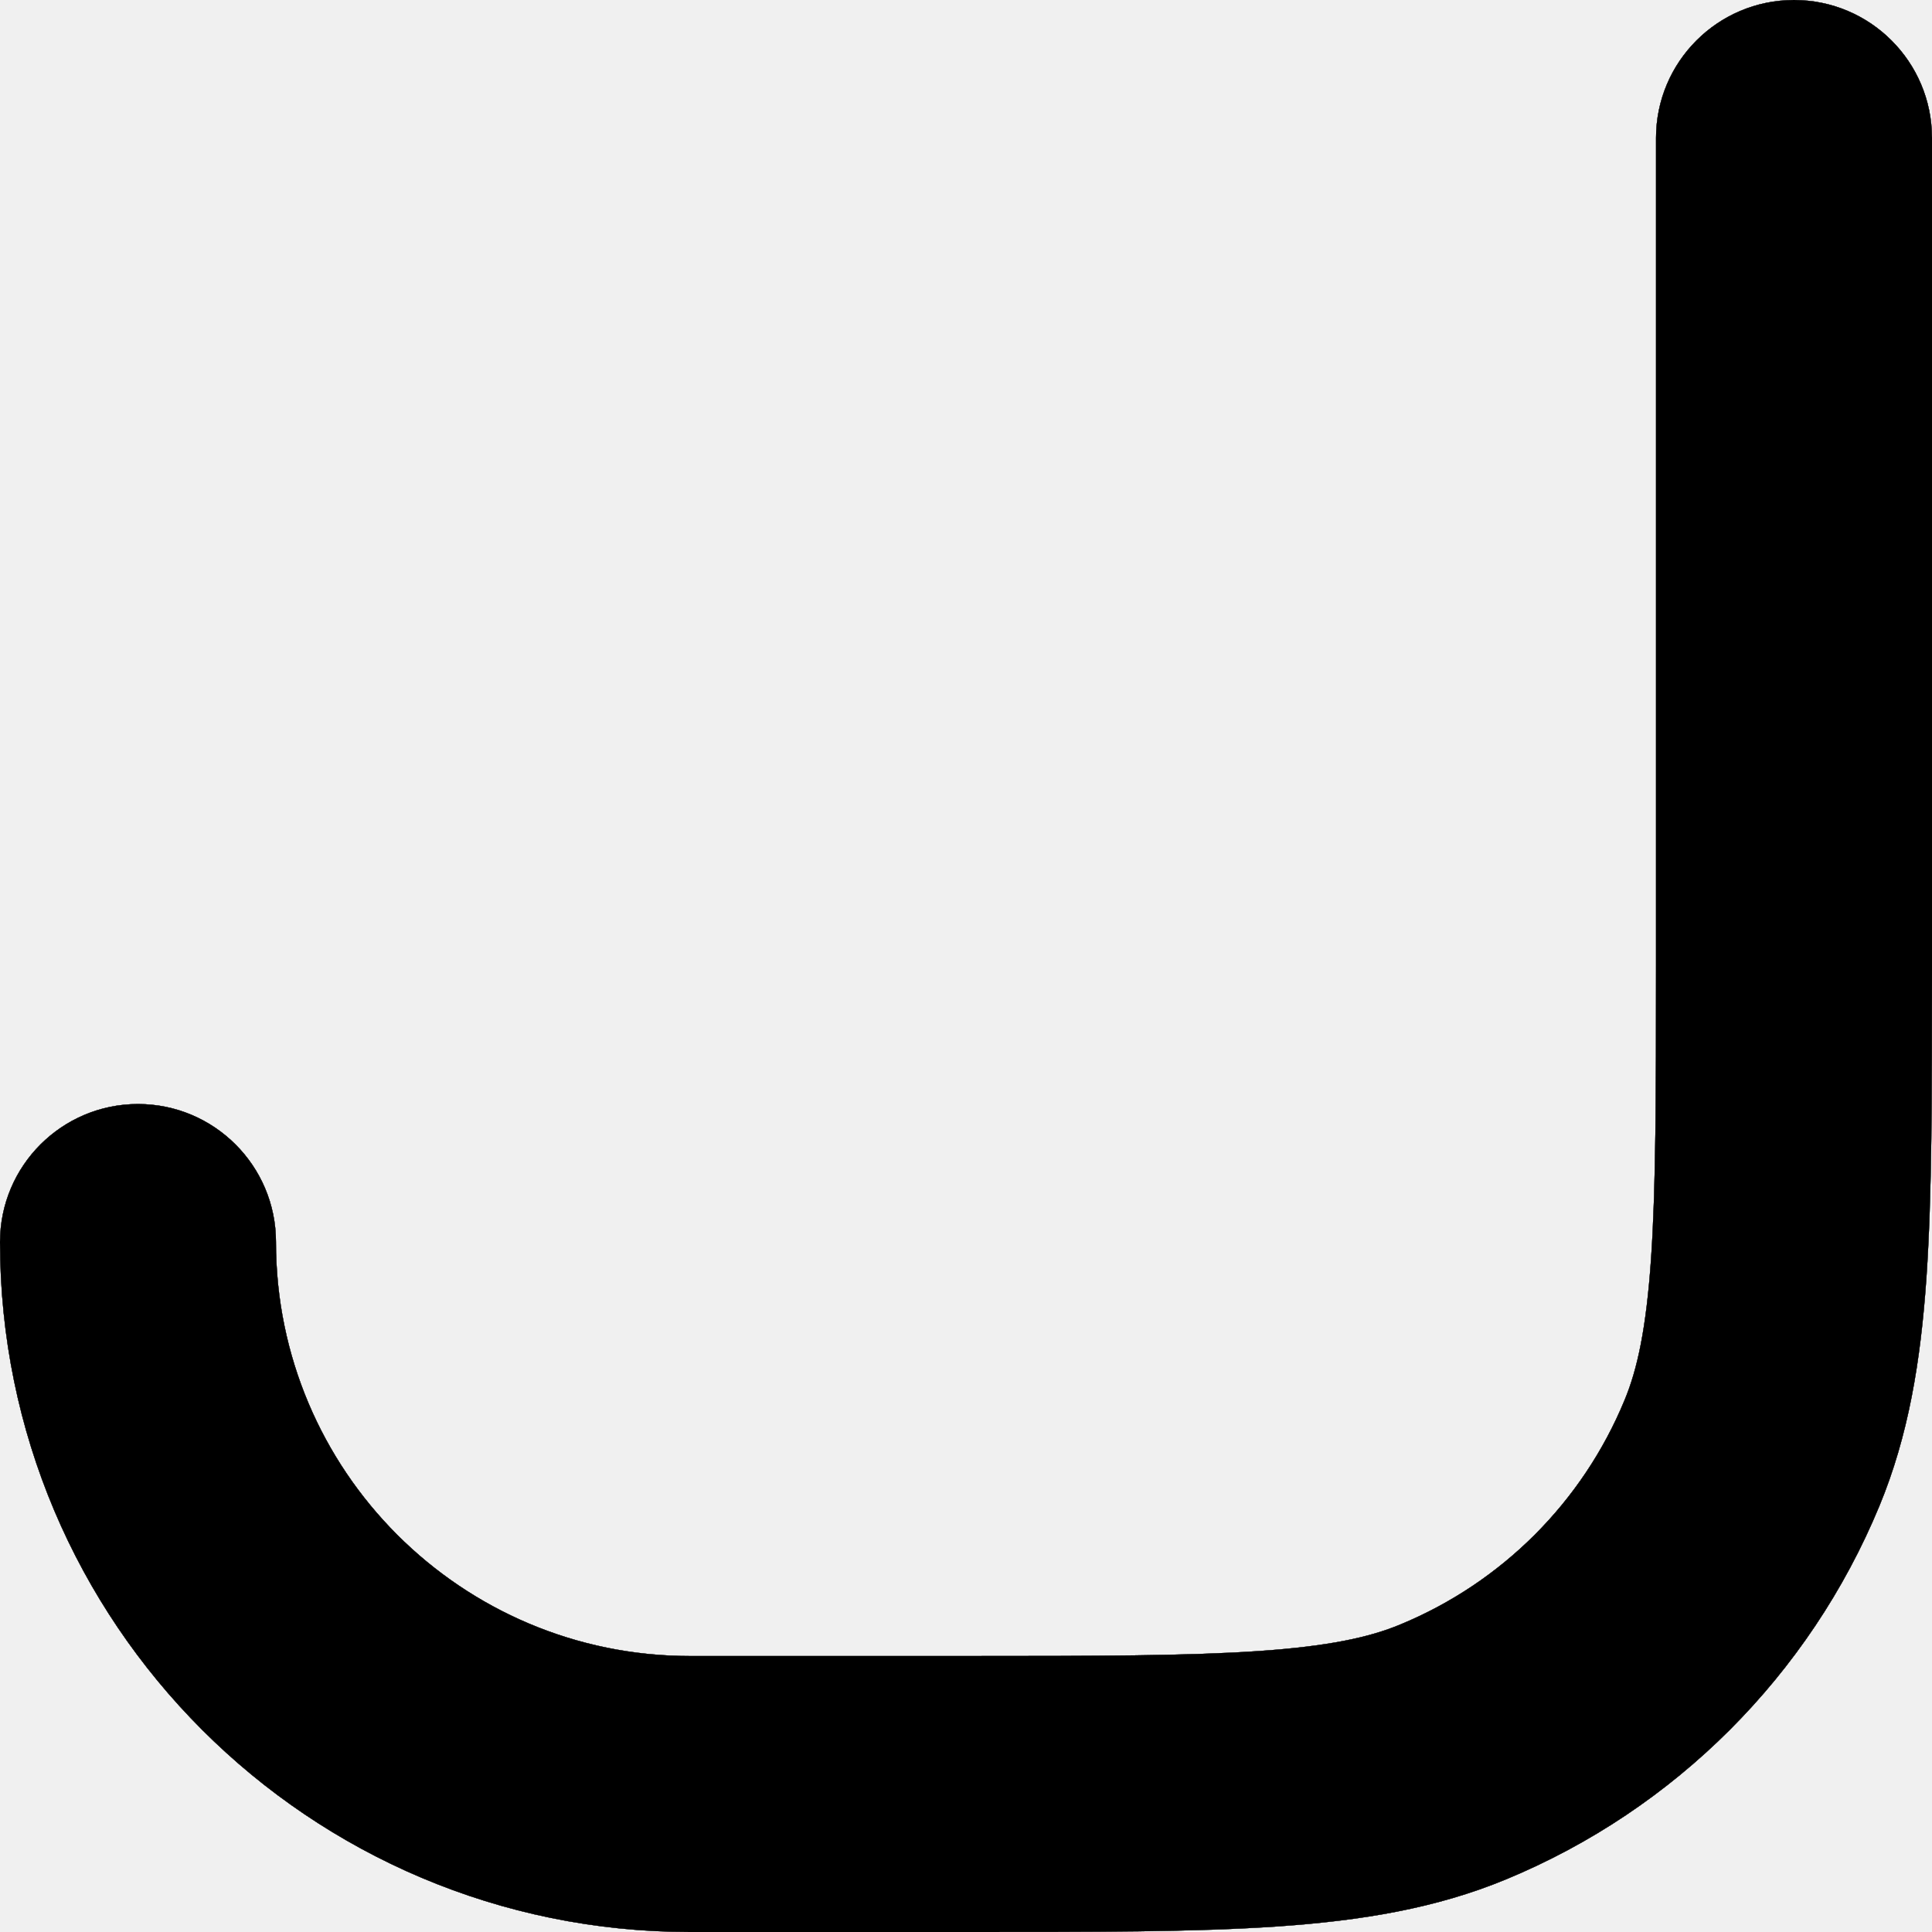
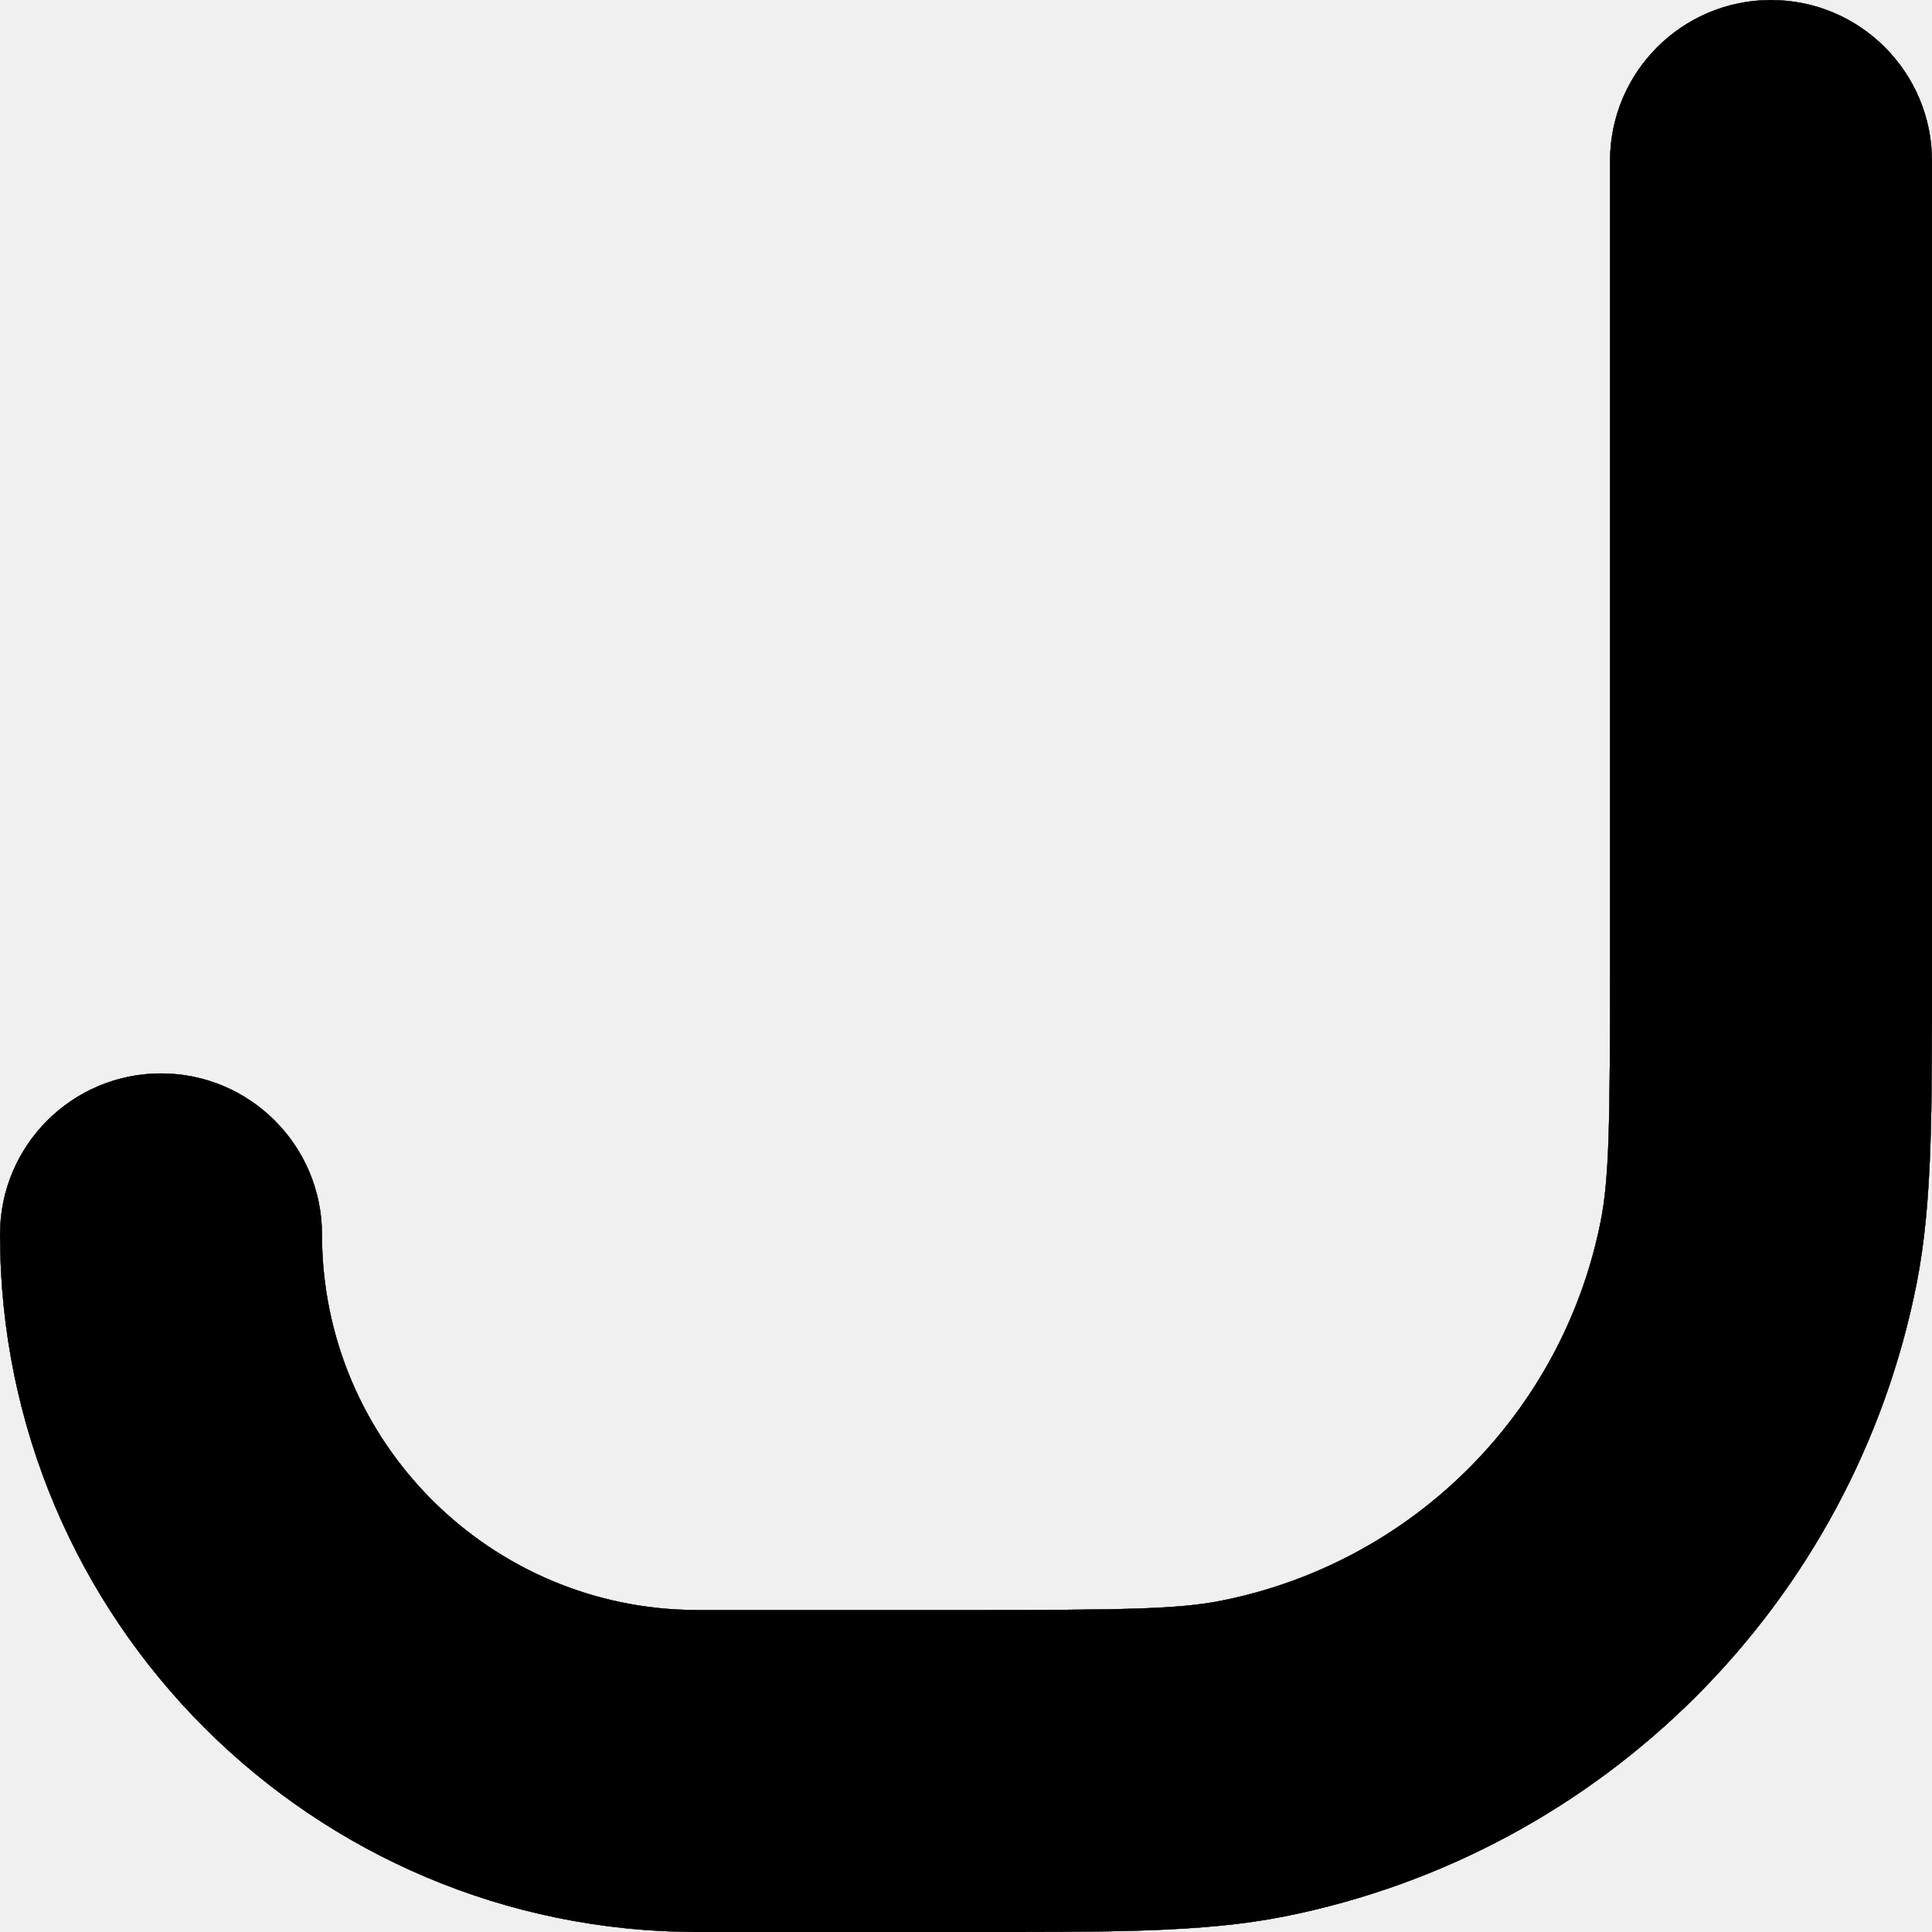
- <svg xmlns="http://www.w3.org/2000/svg" width="14" height="14" viewBox="0 0 14 14" fill="none">
-   <path d="M12 7V1C12 0.448 12.448 0 13 0C13.552 0 14 0.448 14 1V7C14 7.918 14.001 8.657 13.96 9.257C13.918 9.865 13.83 10.403 13.619 10.913C13.112 12.138 12.138 13.112 10.913 13.619C10.403 13.83 9.865 13.918 9.257 13.96C8.657 14.001 7.918 14 7 14H5C2.239 14 0 11.761 0 9C0 8.448 0.448 8 1 8C1.552 8 2 8.448 2 9C2 10.657 3.343 12 5 12H7C7.945 12 8.604 11.999 9.12 11.964C9.627 11.929 9.923 11.865 10.148 11.771C10.883 11.467 11.467 10.883 11.771 10.148C11.865 9.923 11.929 9.627 11.964 9.12C11.999 8.604 12 7.945 12 7Z" fill="black" style="mix-blend-mode:overlay" />
-   <path d="M12 7V1C12 0.448 12.448 0 13 0C13.552 0 14 0.448 14 1V7C14 7.918 14.001 8.657 13.96 9.257C13.918 9.865 13.83 10.403 13.619 10.913C13.112 12.138 12.138 13.112 10.913 13.619C10.403 13.83 9.865 13.918 9.257 13.96C8.657 14.001 7.918 14 7 14H5C2.239 14 0 11.761 0 9C0 8.448 0.448 8 1 8C1.552 8 2 8.448 2 9C2 10.657 3.343 12 5 12H7C7.945 12 8.604 11.999 9.12 11.964C9.627 11.929 9.923 11.865 10.148 11.771C10.883 11.467 11.467 10.883 11.771 10.148C11.865 9.923 11.929 9.627 11.964 9.12C11.999 8.604 12 7.945 12 7Z" fill="black" fill-opacity="0.983" />
-   <path d="M12 7V1C12 0.448 12.448 0 13 0C13.552 0 14 0.448 14 1V7C14 7.918 14.001 8.657 13.96 9.257C13.918 9.865 13.83 10.403 13.619 10.913C13.112 12.138 12.138 13.112 10.913 13.619C10.403 13.83 9.865 13.918 9.257 13.96C8.657 14.001 7.918 14 7 14H5C2.239 14 0 11.761 0 9C0 8.448 0.448 8 1 8C1.552 8 2 8.448 2 9C2 10.657 3.343 12 5 12H7C7.945 12 8.604 11.999 9.12 11.964C9.627 11.929 9.923 11.865 10.148 11.771C10.883 11.467 11.467 10.883 11.771 10.148C11.865 9.923 11.929 9.627 11.964 9.12C11.999 8.604 12 7.945 12 7Z" fill="white" style="mix-blend-mode:difference" />
-   <path d="M12 7V1C12 0.448 12.448 0 13 0C13.552 0 14 0.448 14 1V7C14 7.918 14.001 8.657 13.96 9.257C13.918 9.865 13.83 10.403 13.619 10.913C13.112 12.138 12.138 13.112 10.913 13.619C10.403 13.83 9.865 13.918 9.257 13.96C8.657 14.001 7.918 14 7 14H5C2.239 14 0 11.761 0 9C0 8.448 0.448 8 1 8C1.552 8 2 8.448 2 9C2 10.657 3.343 12 5 12H7C7.945 12 8.604 11.999 9.12 11.964C9.627 11.929 9.923 11.865 10.148 11.771C10.883 11.467 11.467 10.883 11.771 10.148C11.865 9.923 11.929 9.627 11.964 9.12C11.999 8.604 12 7.945 12 7Z" fill="black" style="mix-blend-mode:saturation" />
-   <path d="M12 7V1C12 0.448 12.448 0 13 0C13.552 0 14 0.448 14 1V7C14 7.918 14.001 8.657 13.96 9.257C13.918 9.865 13.83 10.403 13.619 10.913C13.112 12.138 12.138 13.112 10.913 13.619C10.403 13.83 9.865 13.918 9.257 13.96C8.657 14.001 7.918 14 7 14H5C2.239 14 0 11.761 0 9C0 8.448 0.448 8 1 8C1.552 8 2 8.448 2 9C2 10.657 3.343 12 5 12H7C7.945 12 8.604 11.999 9.12 11.964C9.627 11.929 9.923 11.865 10.148 11.771C10.883 11.467 11.467 10.883 11.771 10.148C11.865 9.923 11.929 9.627 11.964 9.12C11.999 8.604 12 7.945 12 7Z" fill="black" style="mix-blend-mode:color-burn" />
+ <svg xmlns="http://www.w3.org/2000/svg" width="12" height="12" viewBox="0 0 12 12" fill="none">
+   <path d="M10 6V1C10 0.448 10.448 0 11 0C11.552 1.28852e-07 12 0.448 12 1V6C12 6.881 12.005 7.468 11.904 7.976C11.51 9.959 9.959 11.51 7.976 11.904C7.468 12.005 6.881 12 6 12H4.333C1.94 12 0 10.06 0 7.667C0 7.115 0.448 6.667 1 6.667C1.552 6.667 2 7.115 2 7.667C2 8.955 3.045 10 4.333 10H6C6.977 10 7.32 9.995 7.585 9.942C8.775 9.706 9.706 8.775 9.942 7.585C9.995 7.32 10 6.977 10 6Z" fill="black" style="mix-blend-mode:overlay" />
+   <path d="M10 6V1C10 0.448 10.448 0 11 0C11.552 1.28852e-07 12 0.448 12 1V6C12 6.881 12.005 7.468 11.904 7.976C11.51 9.959 9.959 11.51 7.976 11.904C7.468 12.005 6.881 12 6 12H4.333C1.94 12 0 10.06 0 7.667C0 7.115 0.448 6.667 1 6.667C1.552 6.667 2 7.115 2 7.667C2 8.955 3.045 10 4.333 10H6C6.977 10 7.32 9.995 7.585 9.942C8.775 9.706 9.706 8.775 9.942 7.585C9.995 7.32 10 6.977 10 6Z" fill="black" fill-opacity="0.983" />
+   <path d="M10 6V1C10 0.448 10.448 0 11 0C11.552 1.28852e-07 12 0.448 12 1V6C12 6.881 12.005 7.468 11.904 7.976C11.51 9.959 9.959 11.51 7.976 11.904C7.468 12.005 6.881 12 6 12H4.333C1.94 12 0 10.06 0 7.667C0 7.115 0.448 6.667 1 6.667C1.552 6.667 2 7.115 2 7.667C2 8.955 3.045 10 4.333 10H6C6.977 10 7.32 9.995 7.585 9.942C8.775 9.706 9.706 8.775 9.942 7.585C9.995 7.32 10 6.977 10 6Z" fill="white" style="mix-blend-mode:difference" />
+   <path d="M10 6V1C10 0.448 10.448 0 11 0C11.552 1.28852e-07 12 0.448 12 1V6C12 6.881 12.005 7.468 11.904 7.976C11.51 9.959 9.959 11.51 7.976 11.904C7.468 12.005 6.881 12 6 12H4.333C1.94 12 0 10.06 0 7.667C0 7.115 0.448 6.667 1 6.667C1.552 6.667 2 7.115 2 7.667C2 8.955 3.045 10 4.333 10H6C6.977 10 7.32 9.995 7.585 9.942C8.775 9.706 9.706 8.775 9.942 7.585C9.995 7.32 10 6.977 10 6Z" fill="black" style="mix-blend-mode:saturation" />
+   <path d="M10 6V1C10 0.448 10.448 0 11 0C11.552 1.28852e-07 12 0.448 12 1V6C12 6.881 12.005 7.468 11.904 7.976C11.51 9.959 9.959 11.51 7.976 11.904C7.468 12.005 6.881 12 6 12H4.333C1.94 12 0 10.06 0 7.667C0 7.115 0.448 6.667 1 6.667C1.552 6.667 2 7.115 2 7.667C2 8.955 3.045 10 4.333 10H6C6.977 10 7.32 9.995 7.585 9.942C8.775 9.706 9.706 8.775 9.942 7.585C9.995 7.32 10 6.977 10 6Z" fill="black" style="mix-blend-mode:color-burn" />
</svg>
